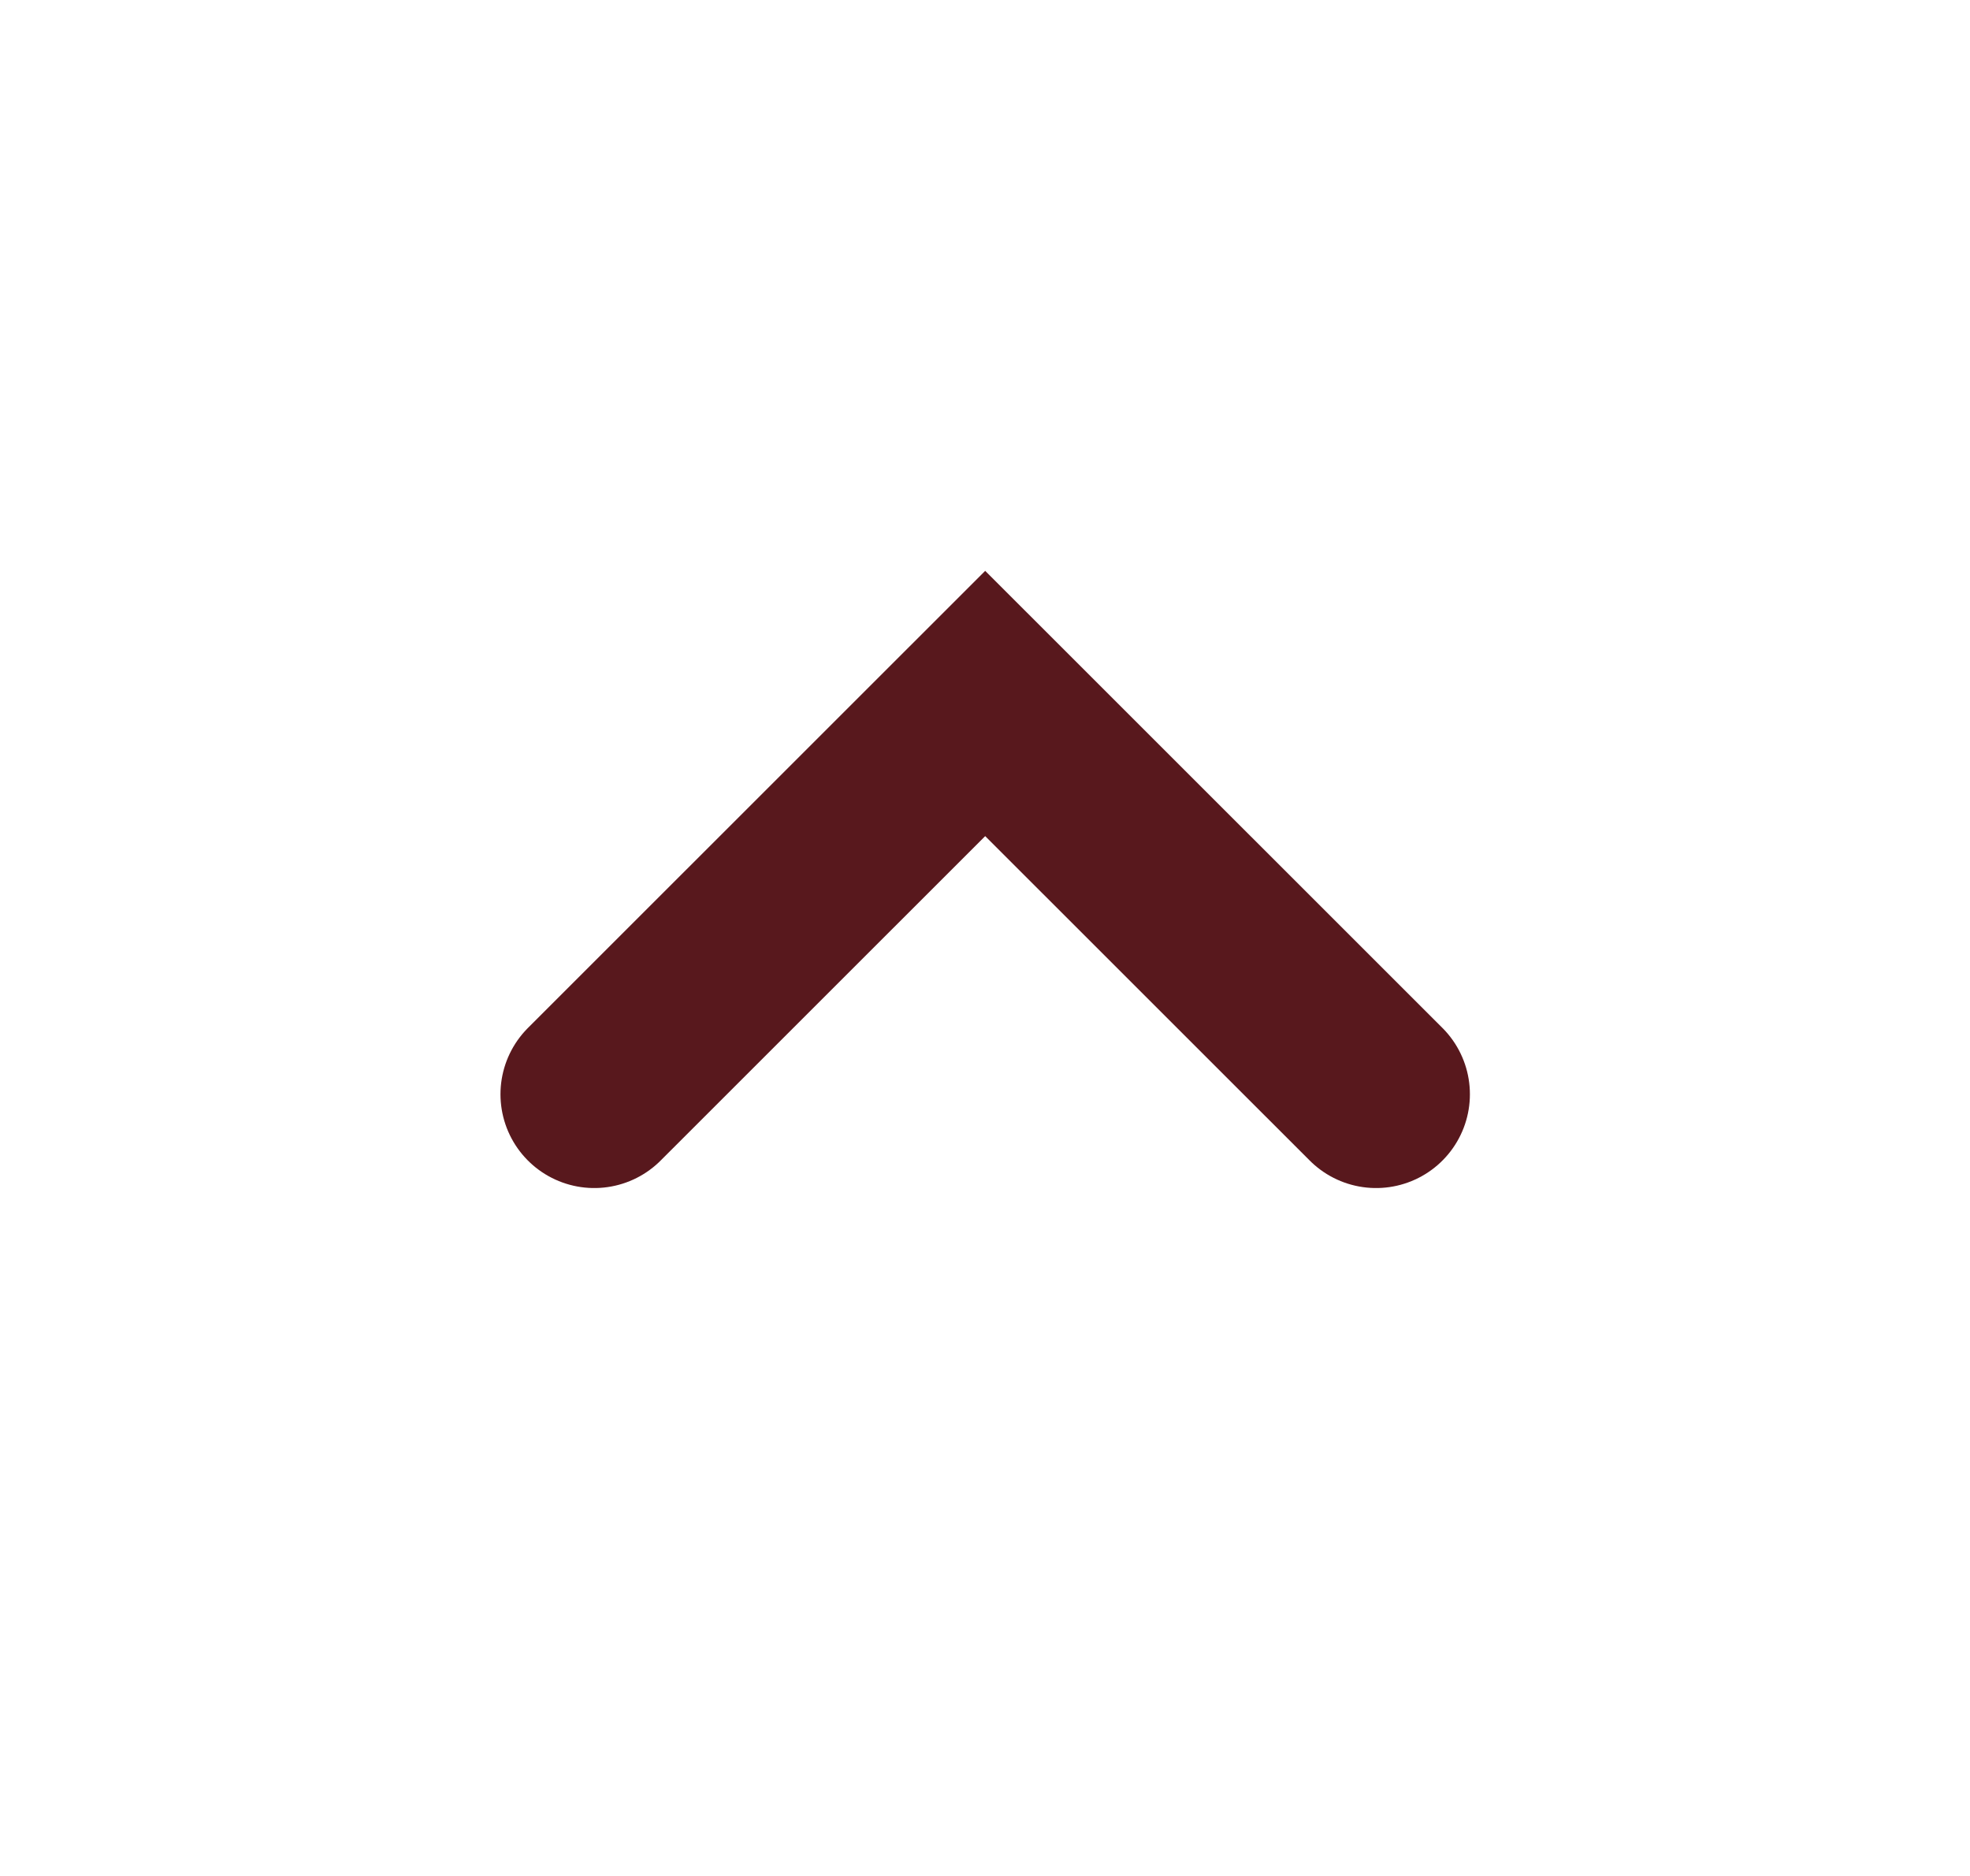
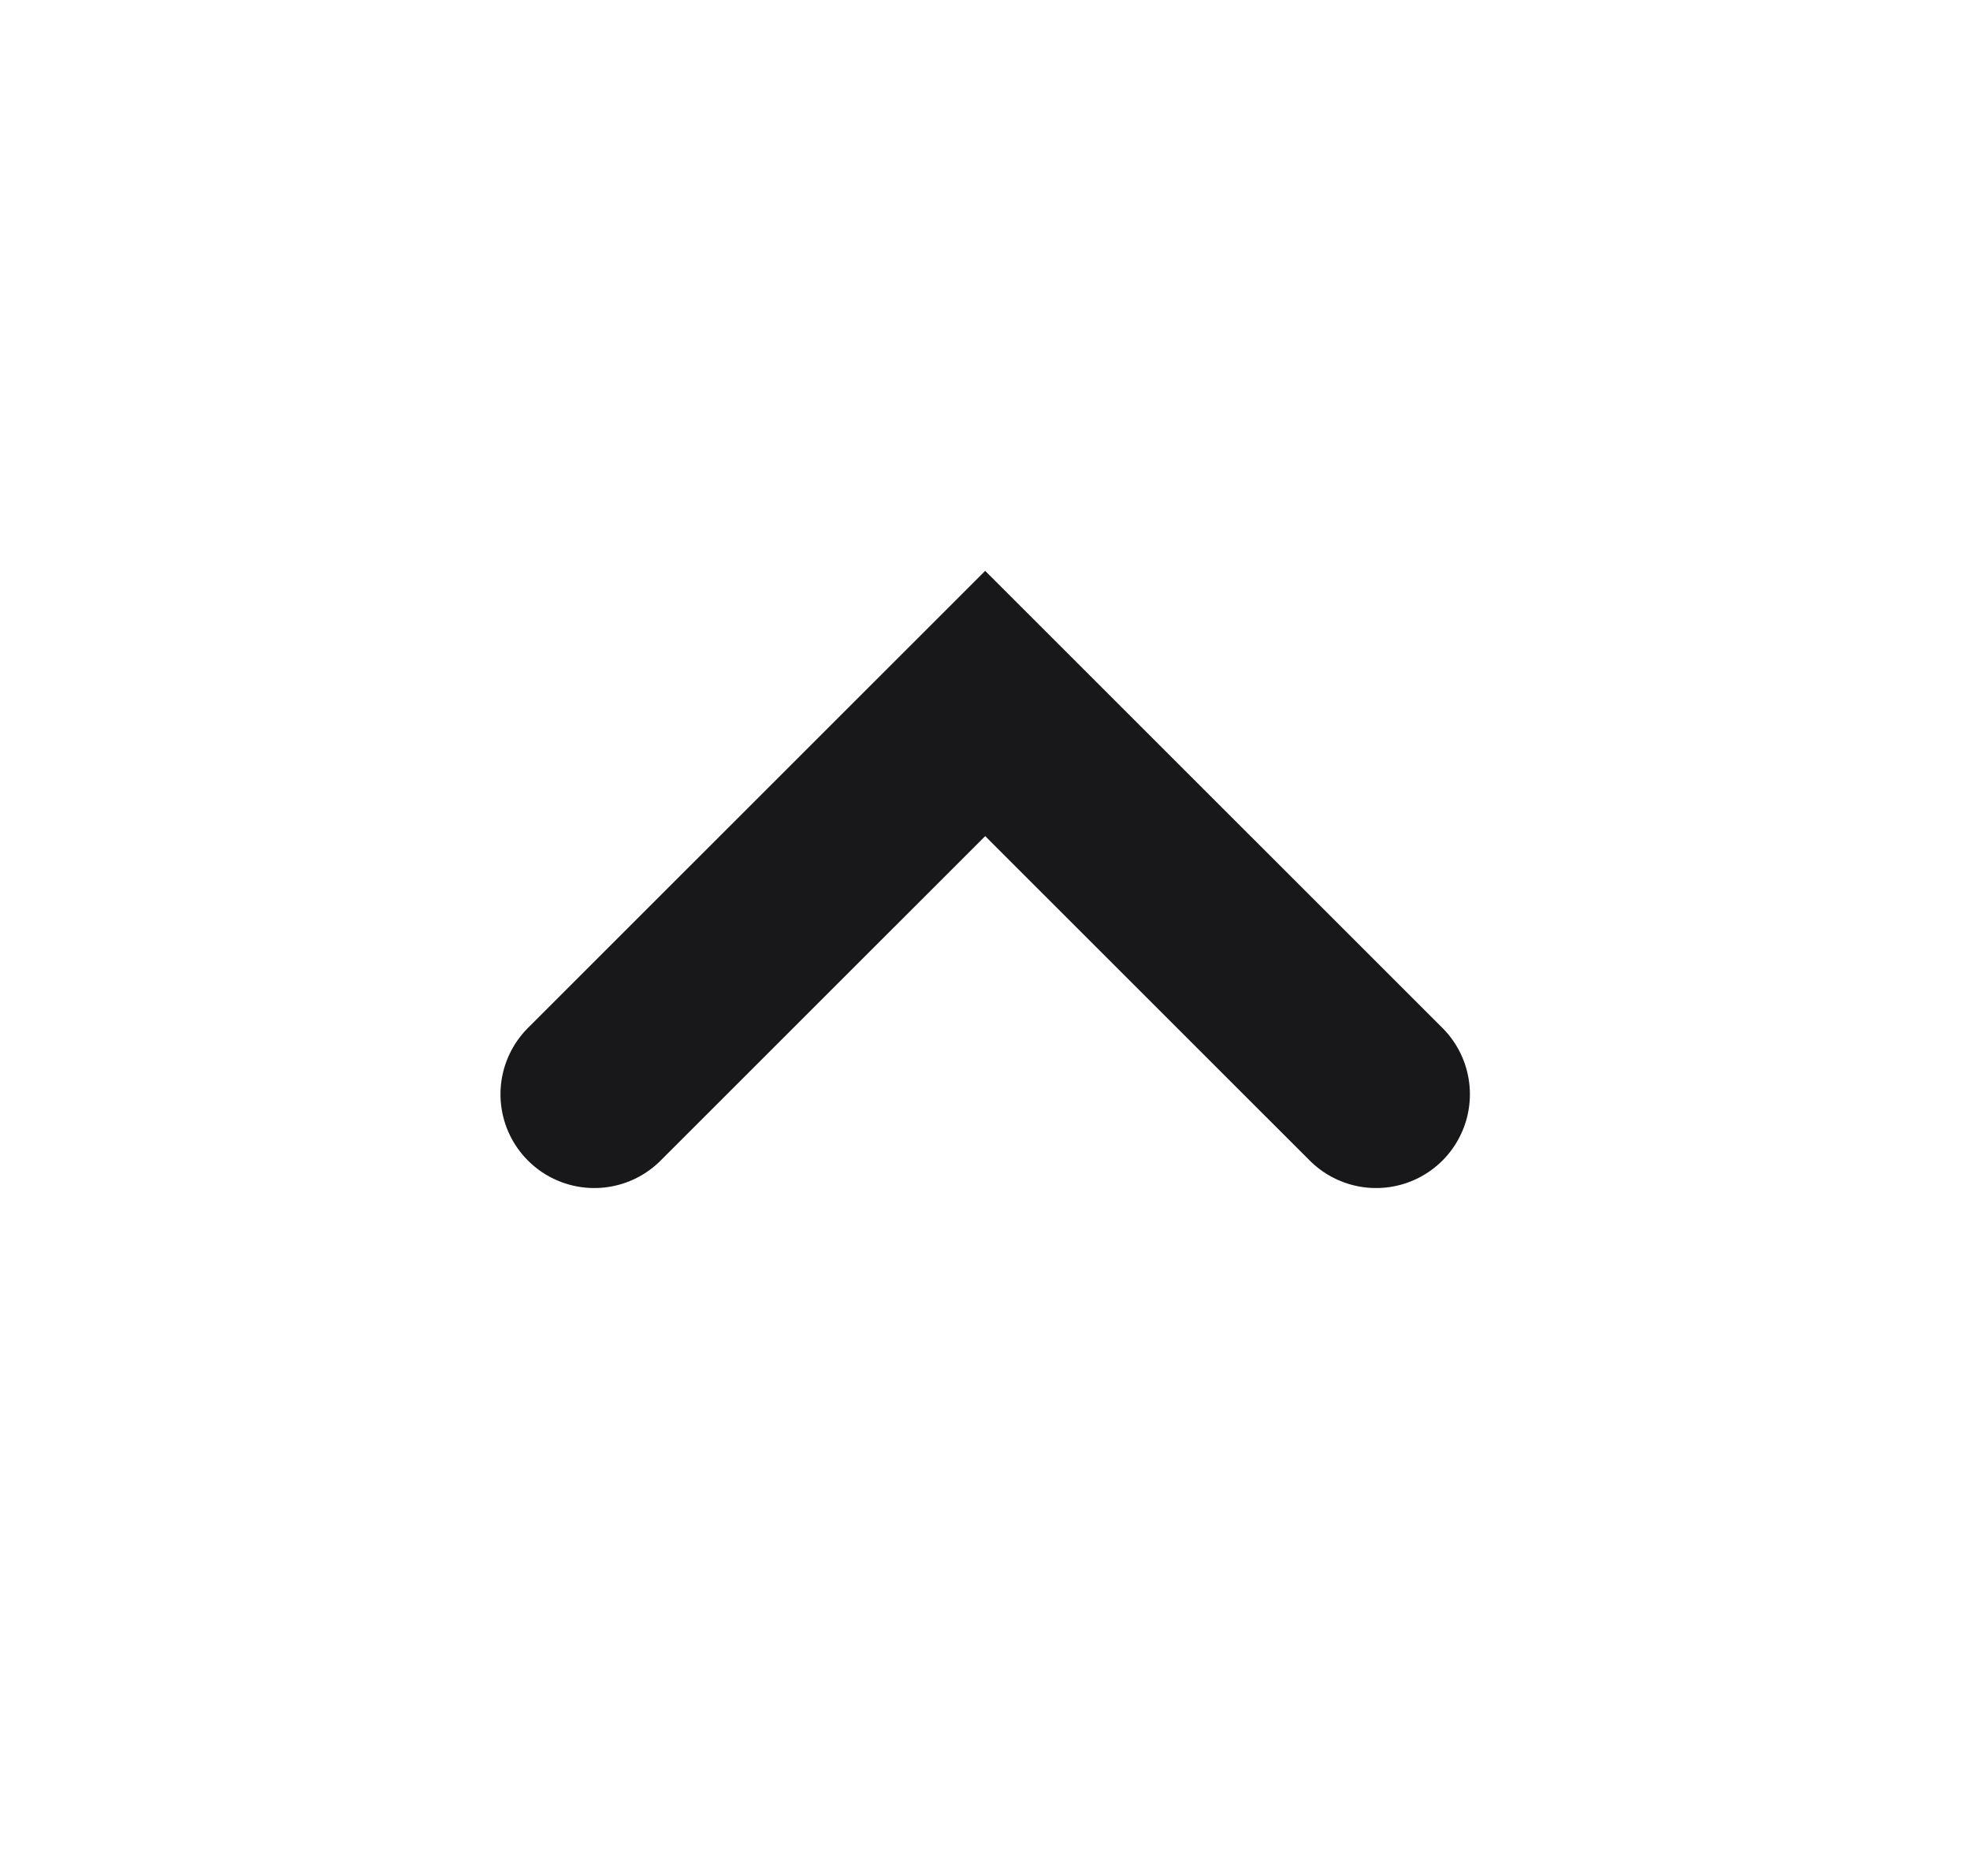
<svg xmlns="http://www.w3.org/2000/svg" width="21" height="20" viewBox="0 0 21 20" fill="none">
  <g id="Desktop / V1.0">
-     <path id="Path 3" d="M6.335 11.666L10.502 7.5L14.669 11.666" stroke="#58181D" stroke-width="2" stroke-linecap="round" />
+     <path id="Path 3" d="M6.335 11.666L10.502 7.5L14.669 11.666" stroke="#18171A" stroke-width="2" stroke-linecap="round" />
  </g>
</svg>
